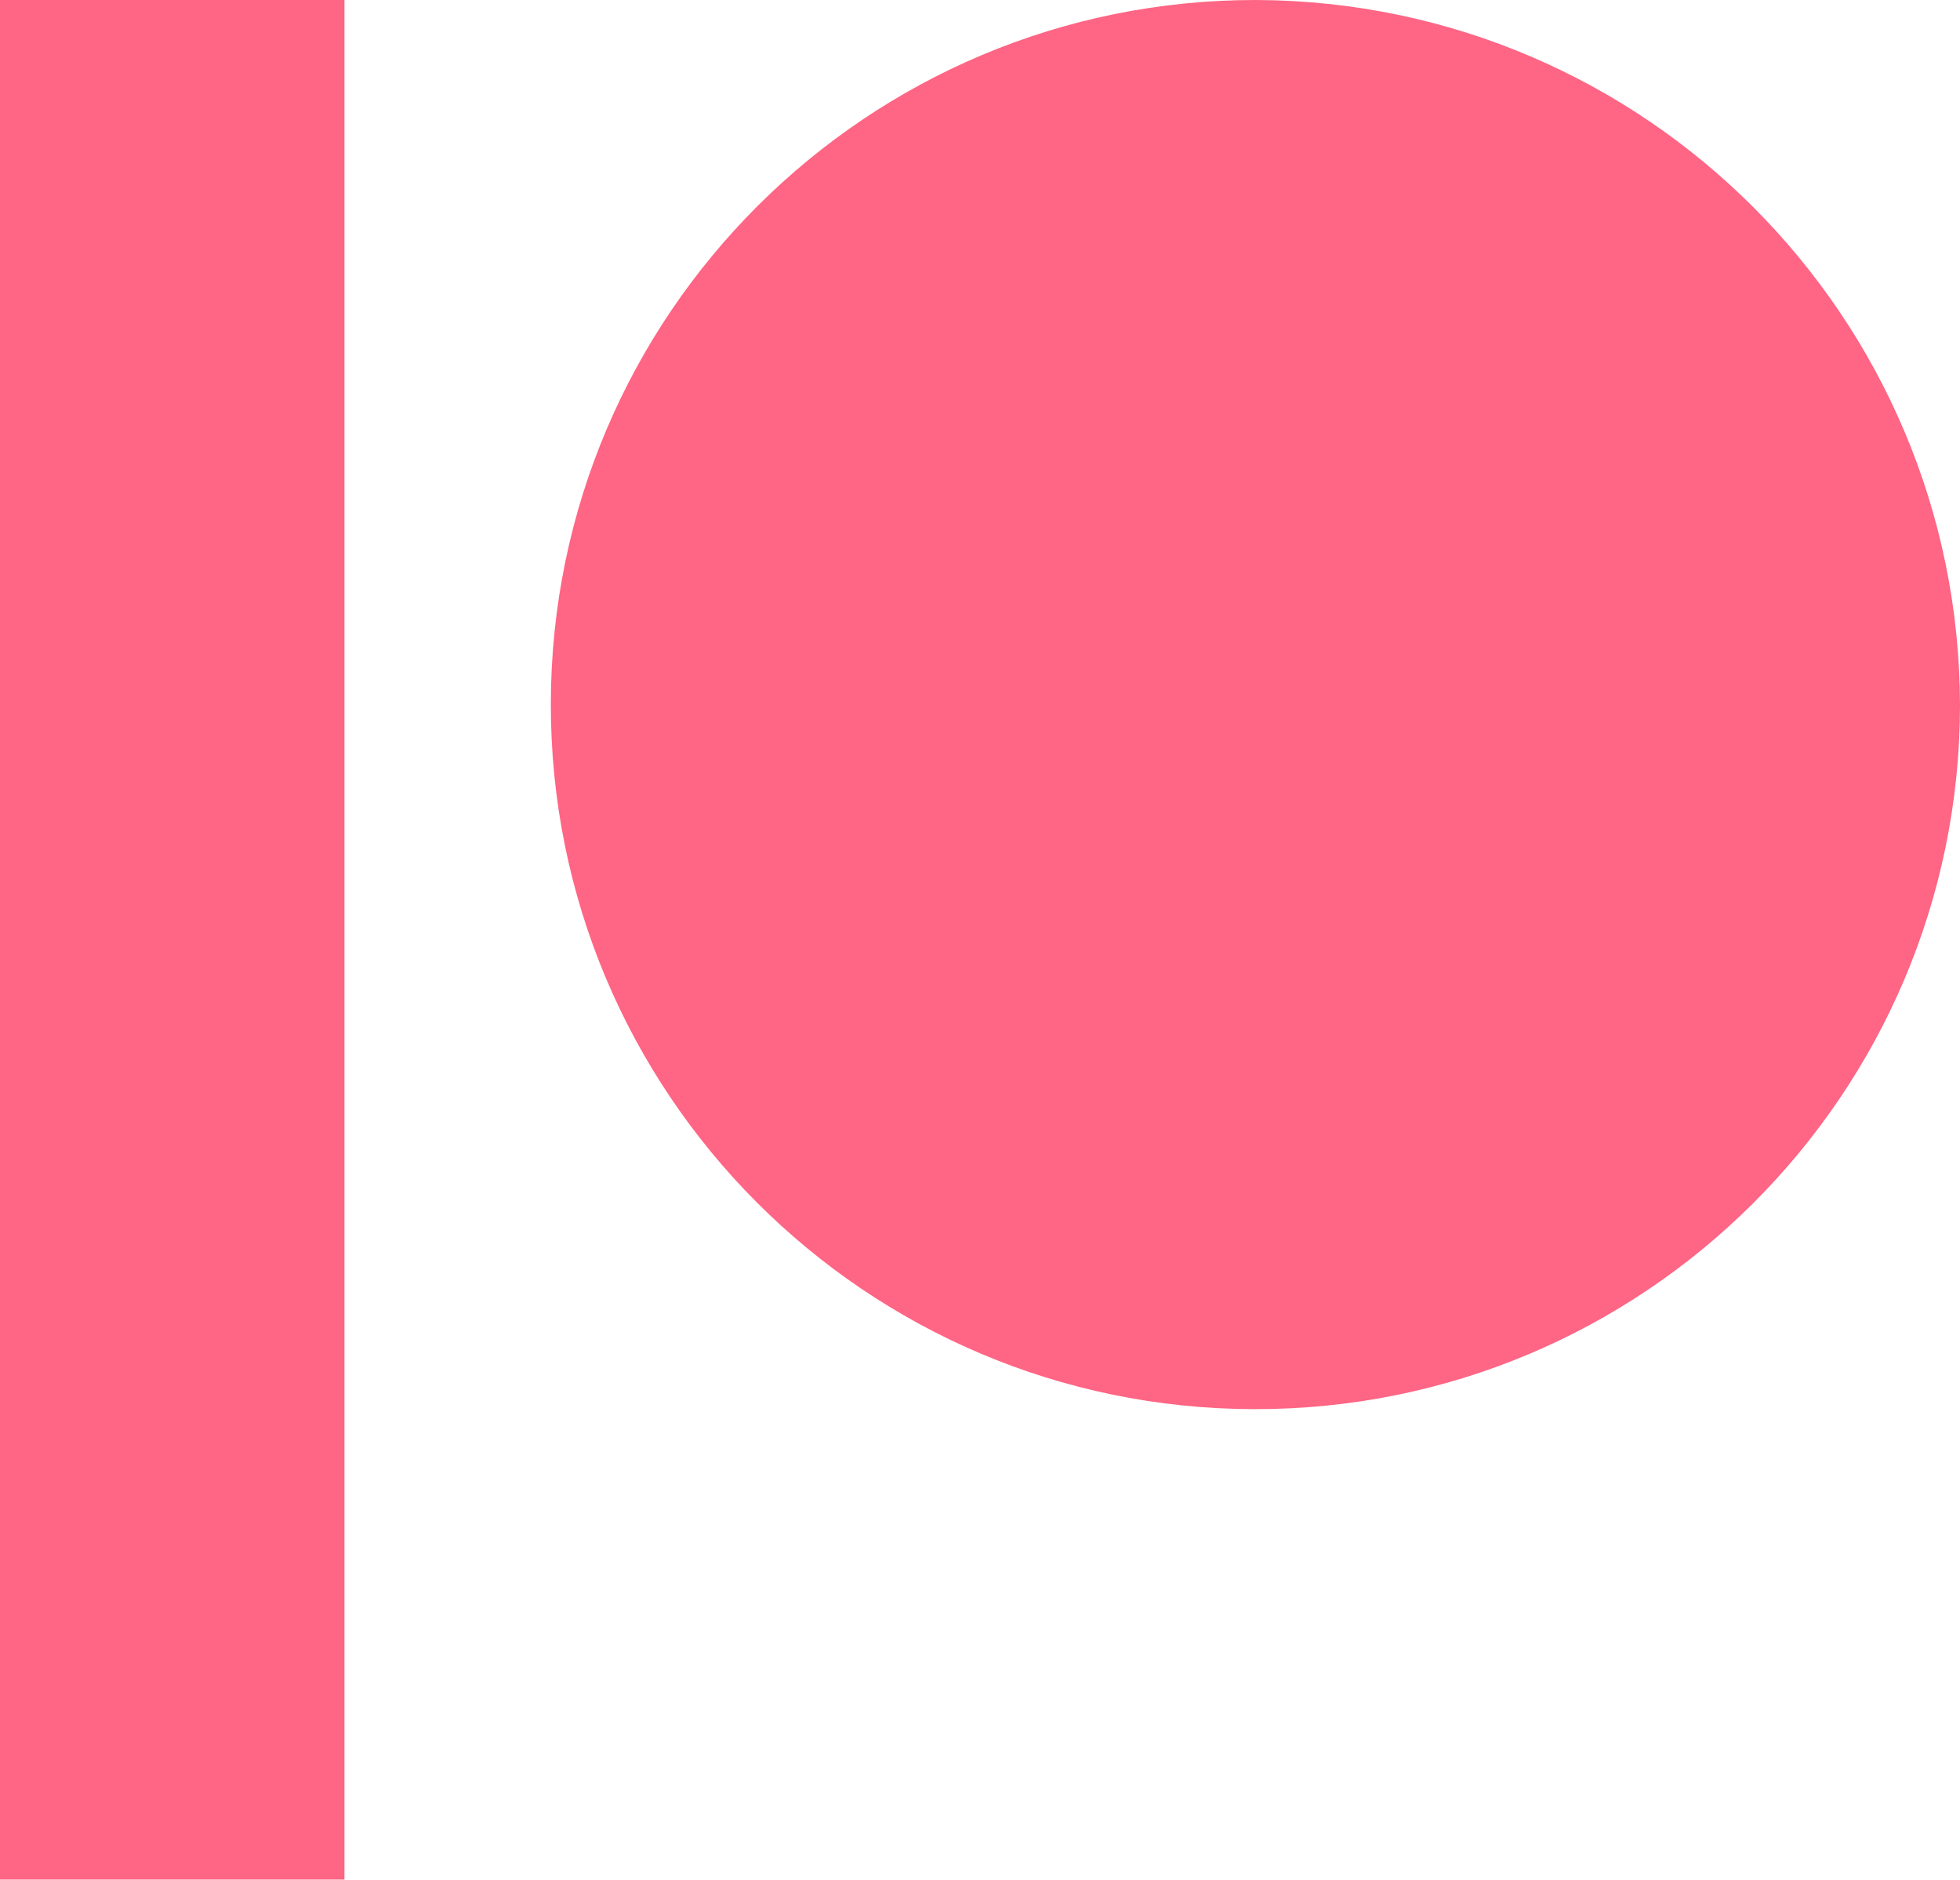
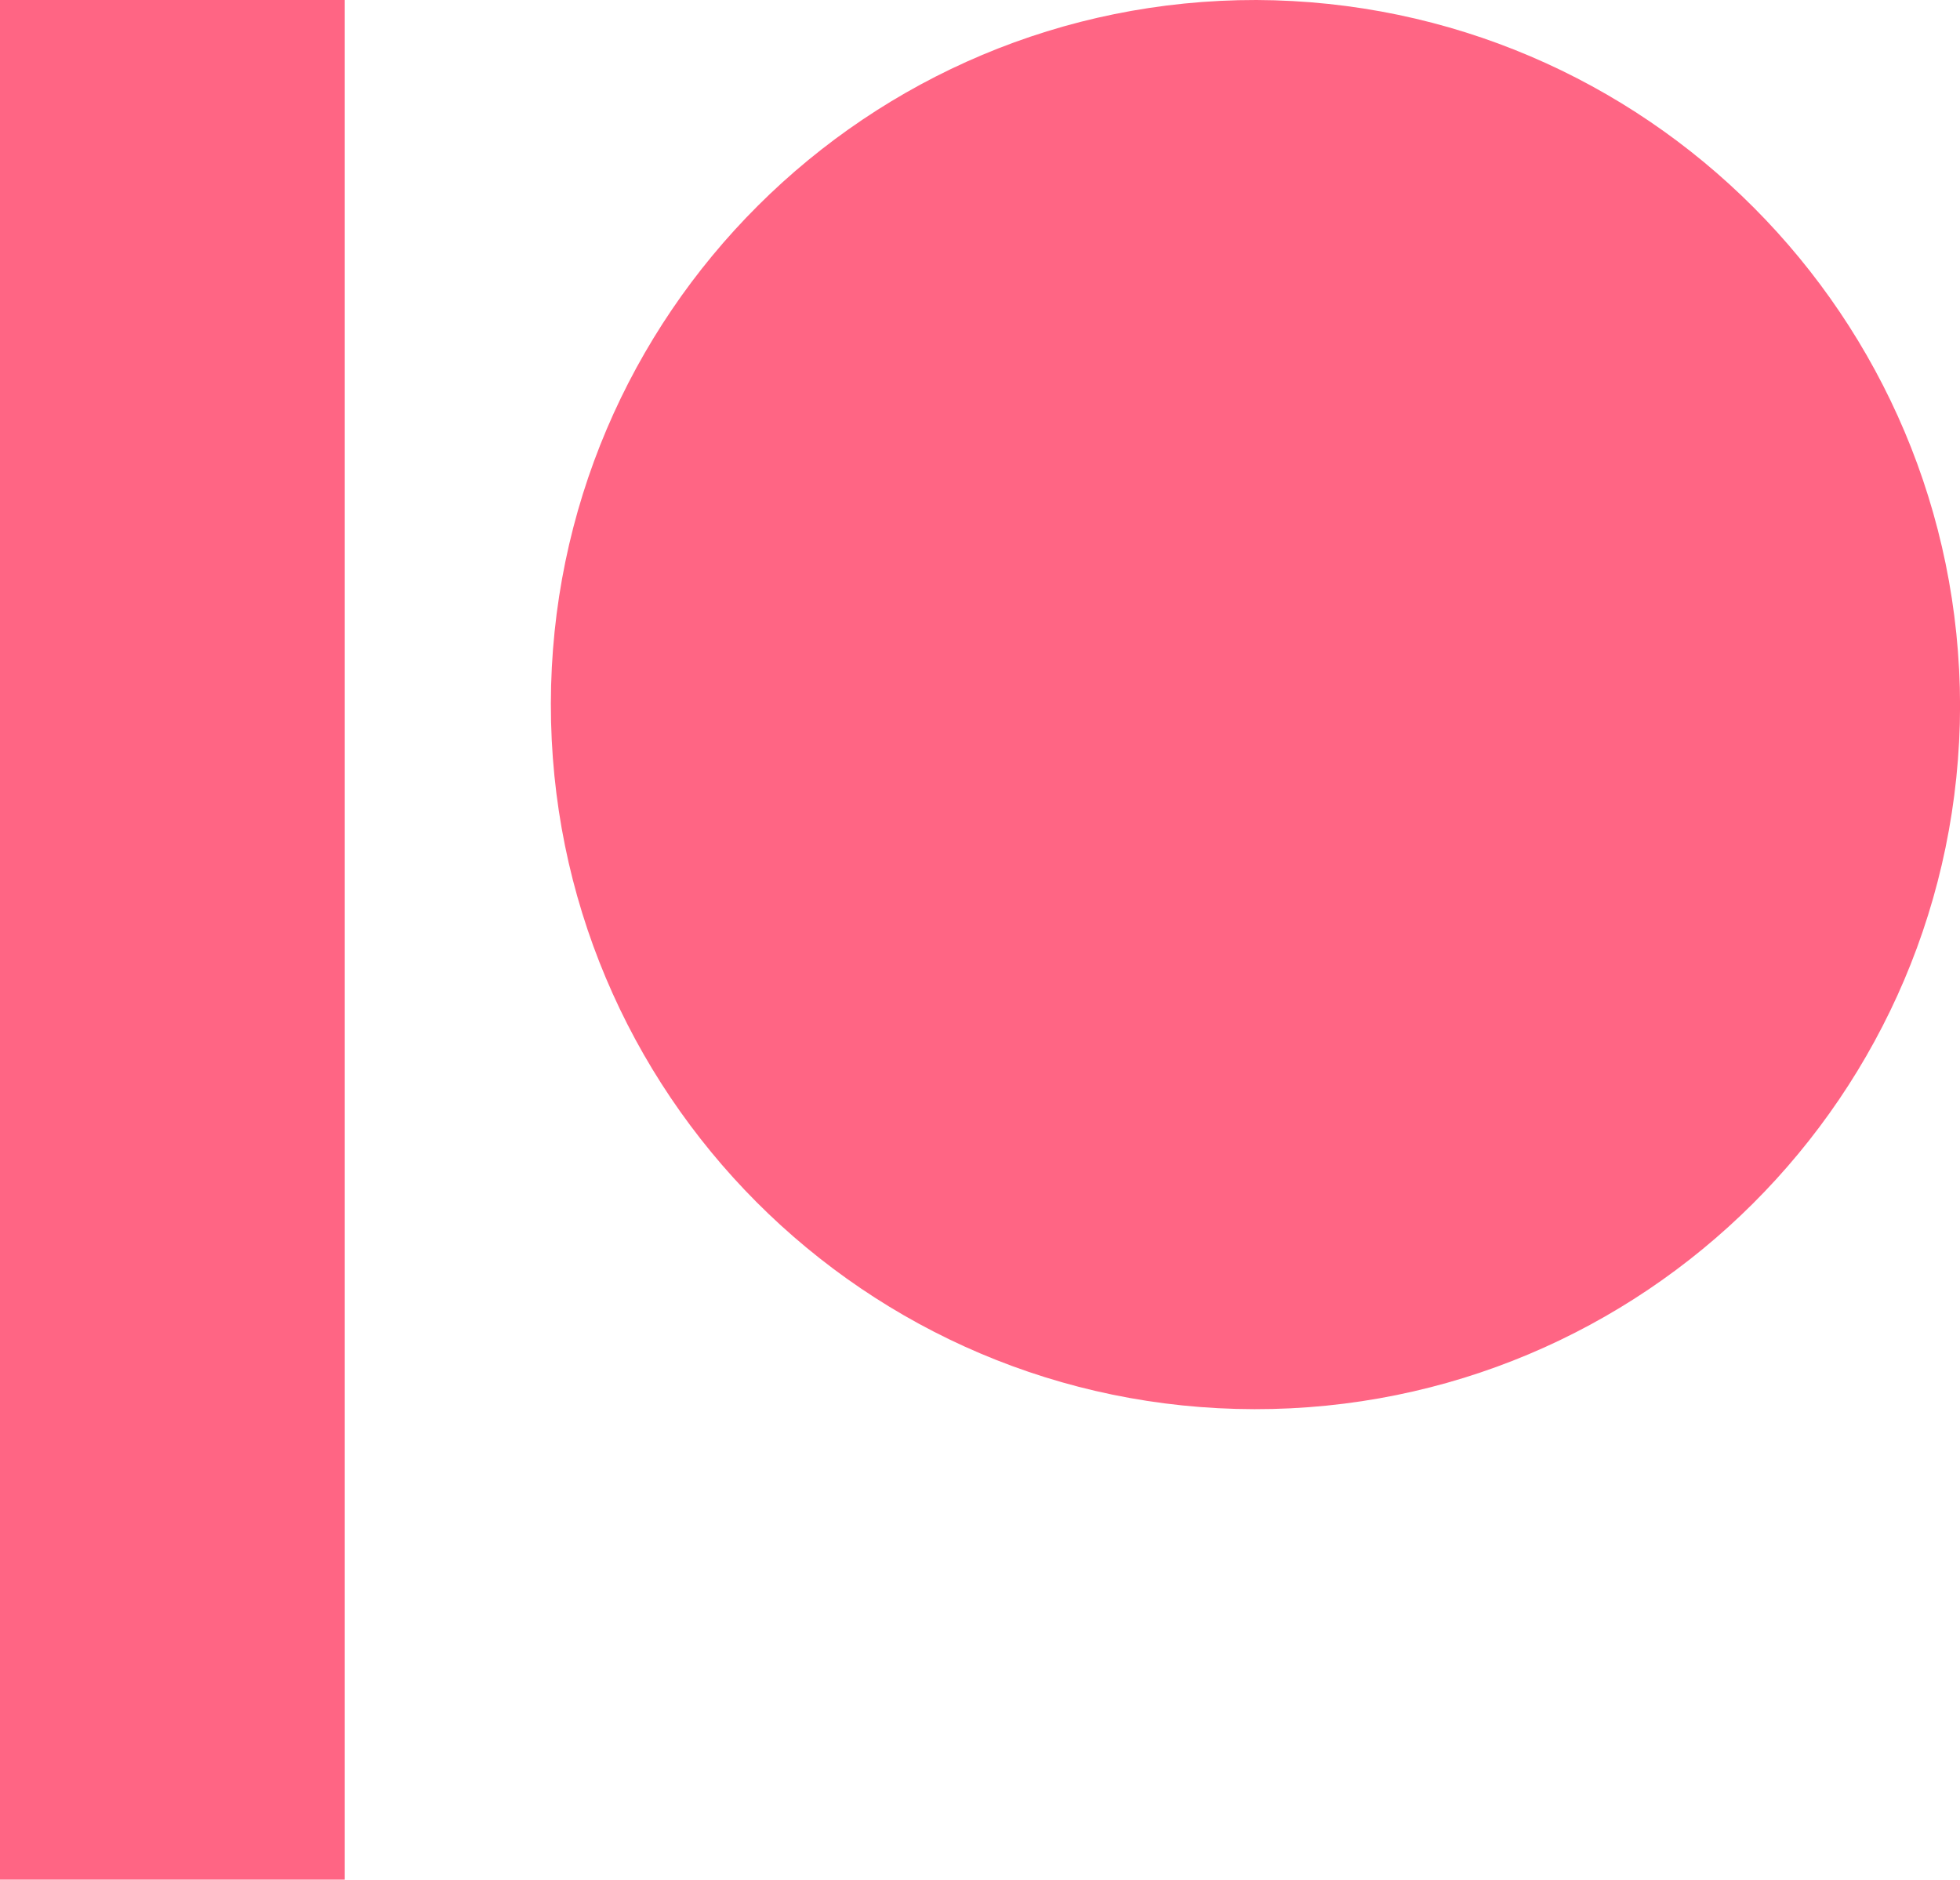
- <svg xmlns="http://www.w3.org/2000/svg" width="35.996" height="34.52" viewBox="0 0 35.996 34.52">
-   <path d="M23.079.786A12.94,12.94,0,1,0,36,13.746,12.975,12.975,0,0,0,23.079.786M0,35.306h6.33V.786H0" transform="translate(-0.004 -0.786)" fill="#ff6584" />
+ <svg xmlns="http://www.w3.org/2000/svg" width="31.553" height="30.259" viewBox="0 0 31.553 30.259">
+   <path d="M20.231.786A11.343,11.343,0,1,0,31.558,12.147,11.374,11.374,0,0,0,20.231.786M0,31.046H5.553V.786H0" transform="translate(-0.004 -0.786)" fill="#ff6584" />
</svg>
